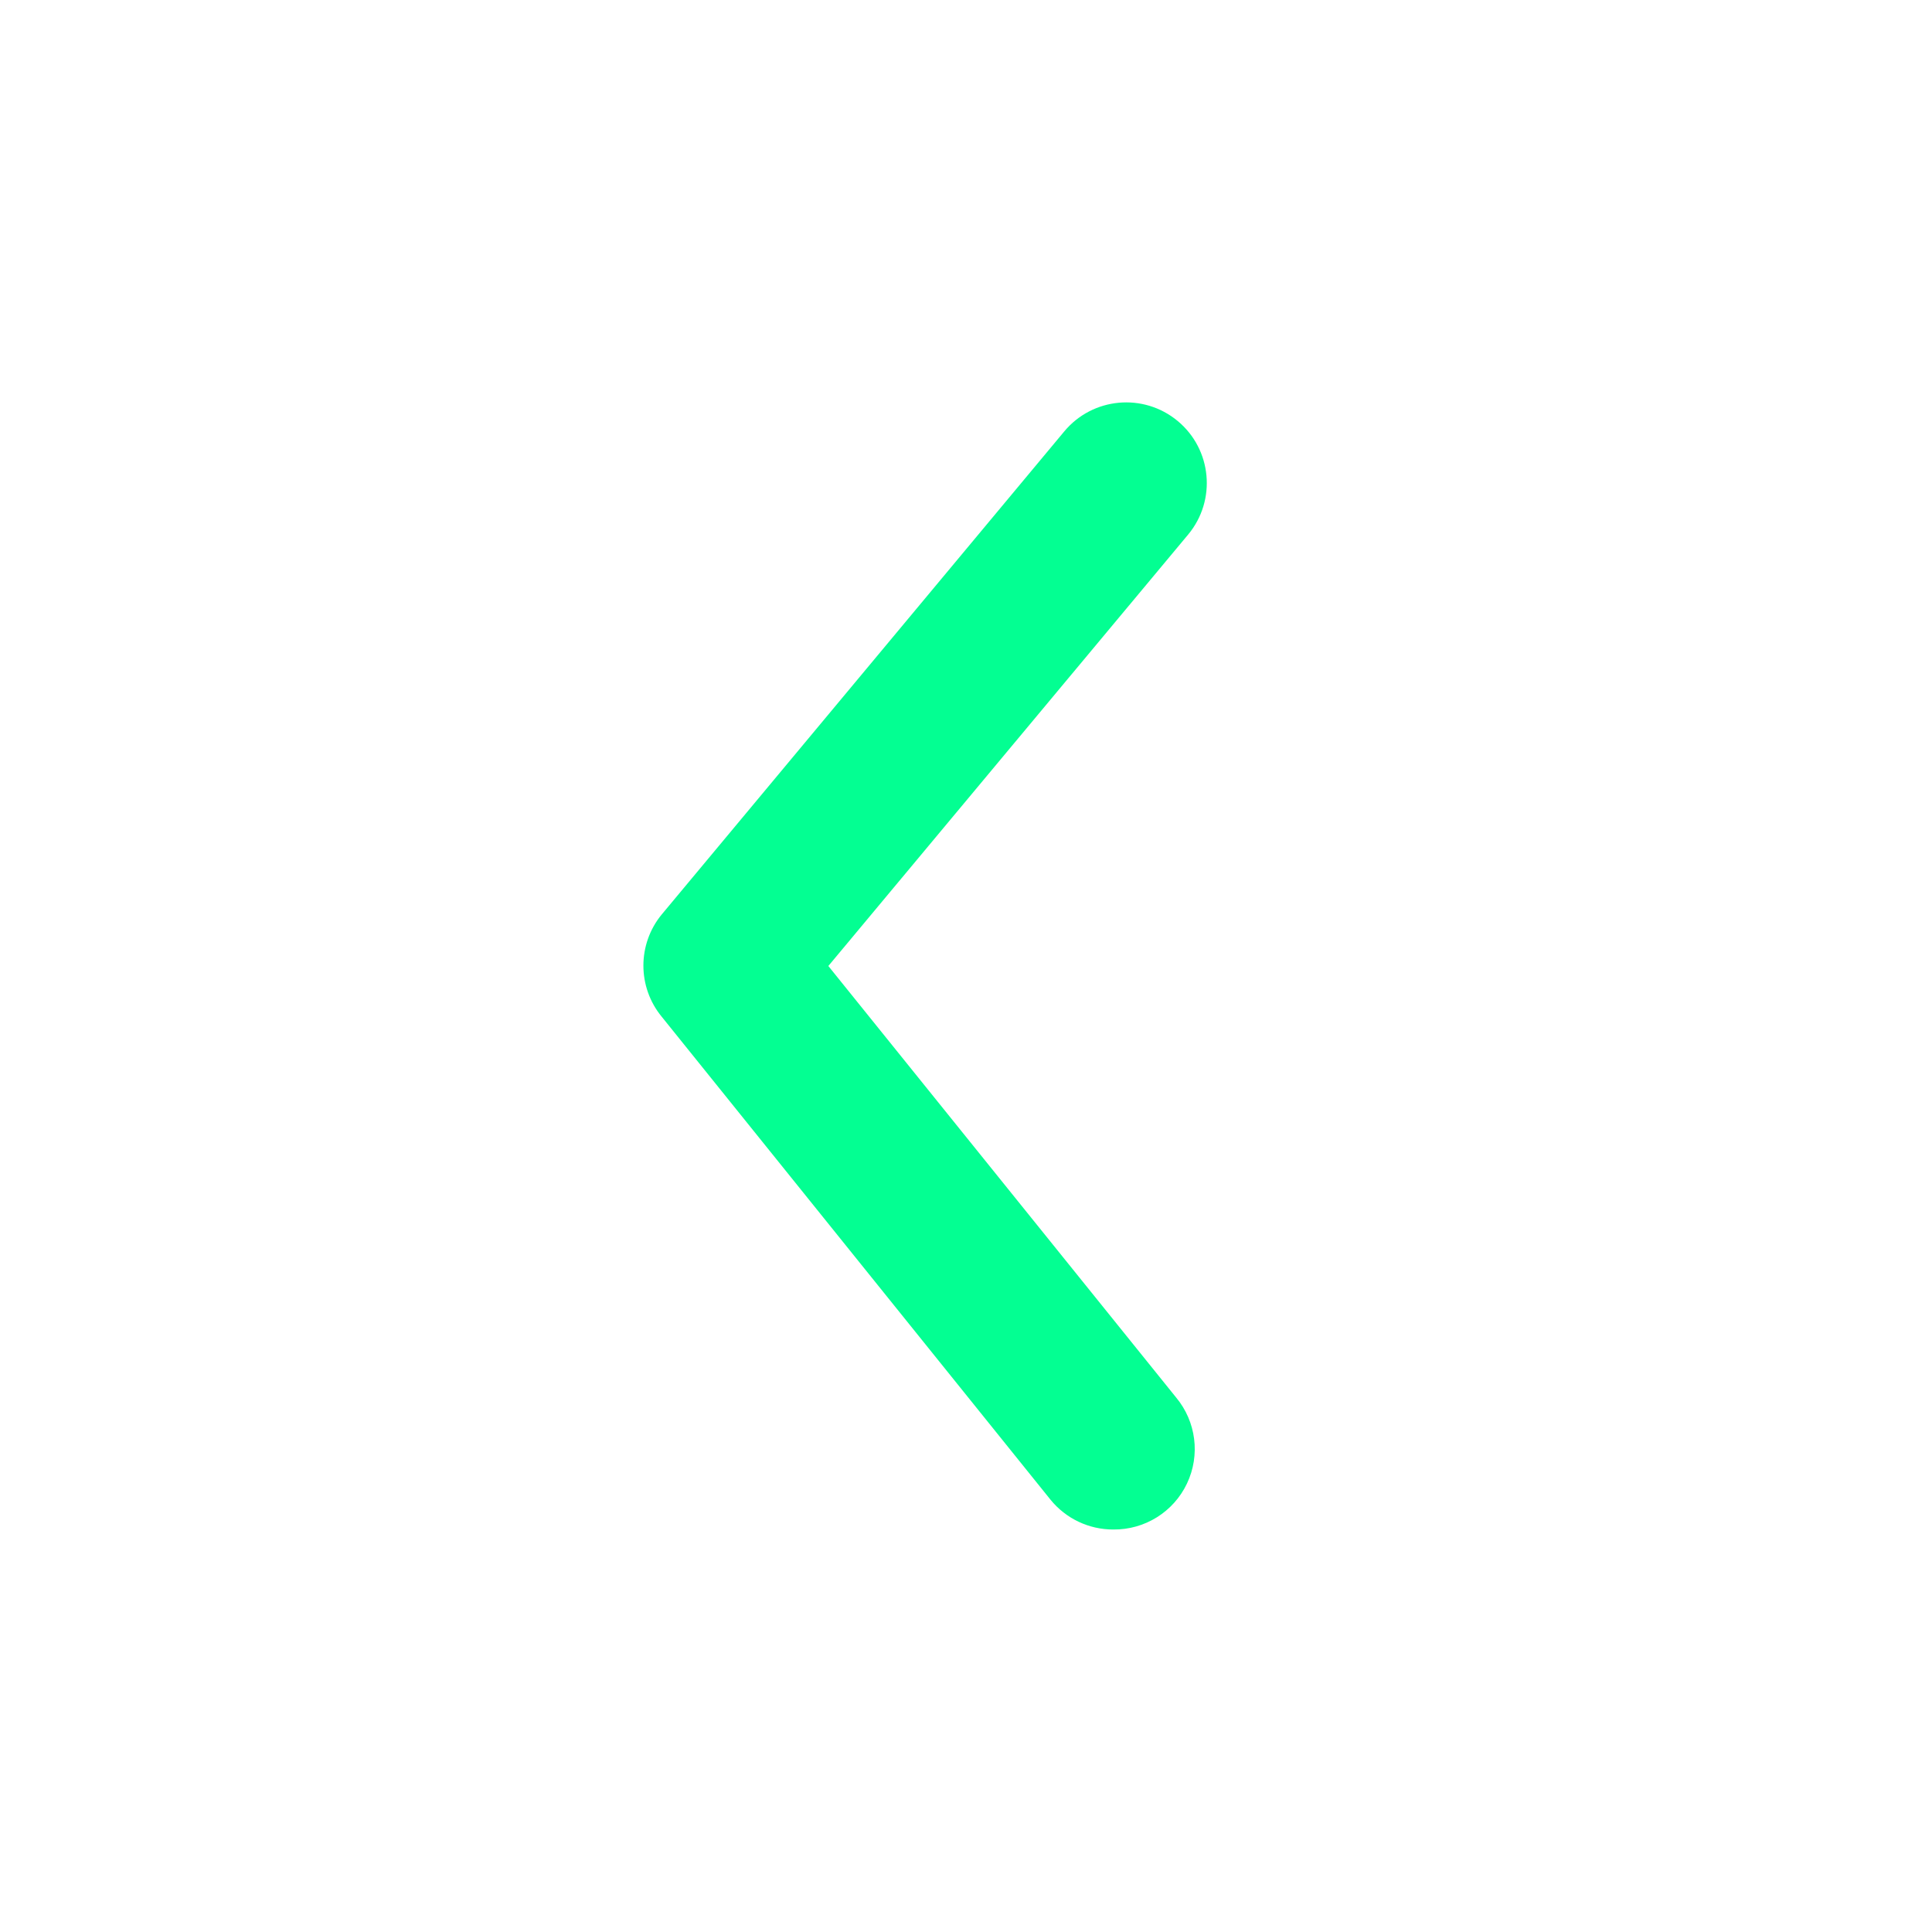
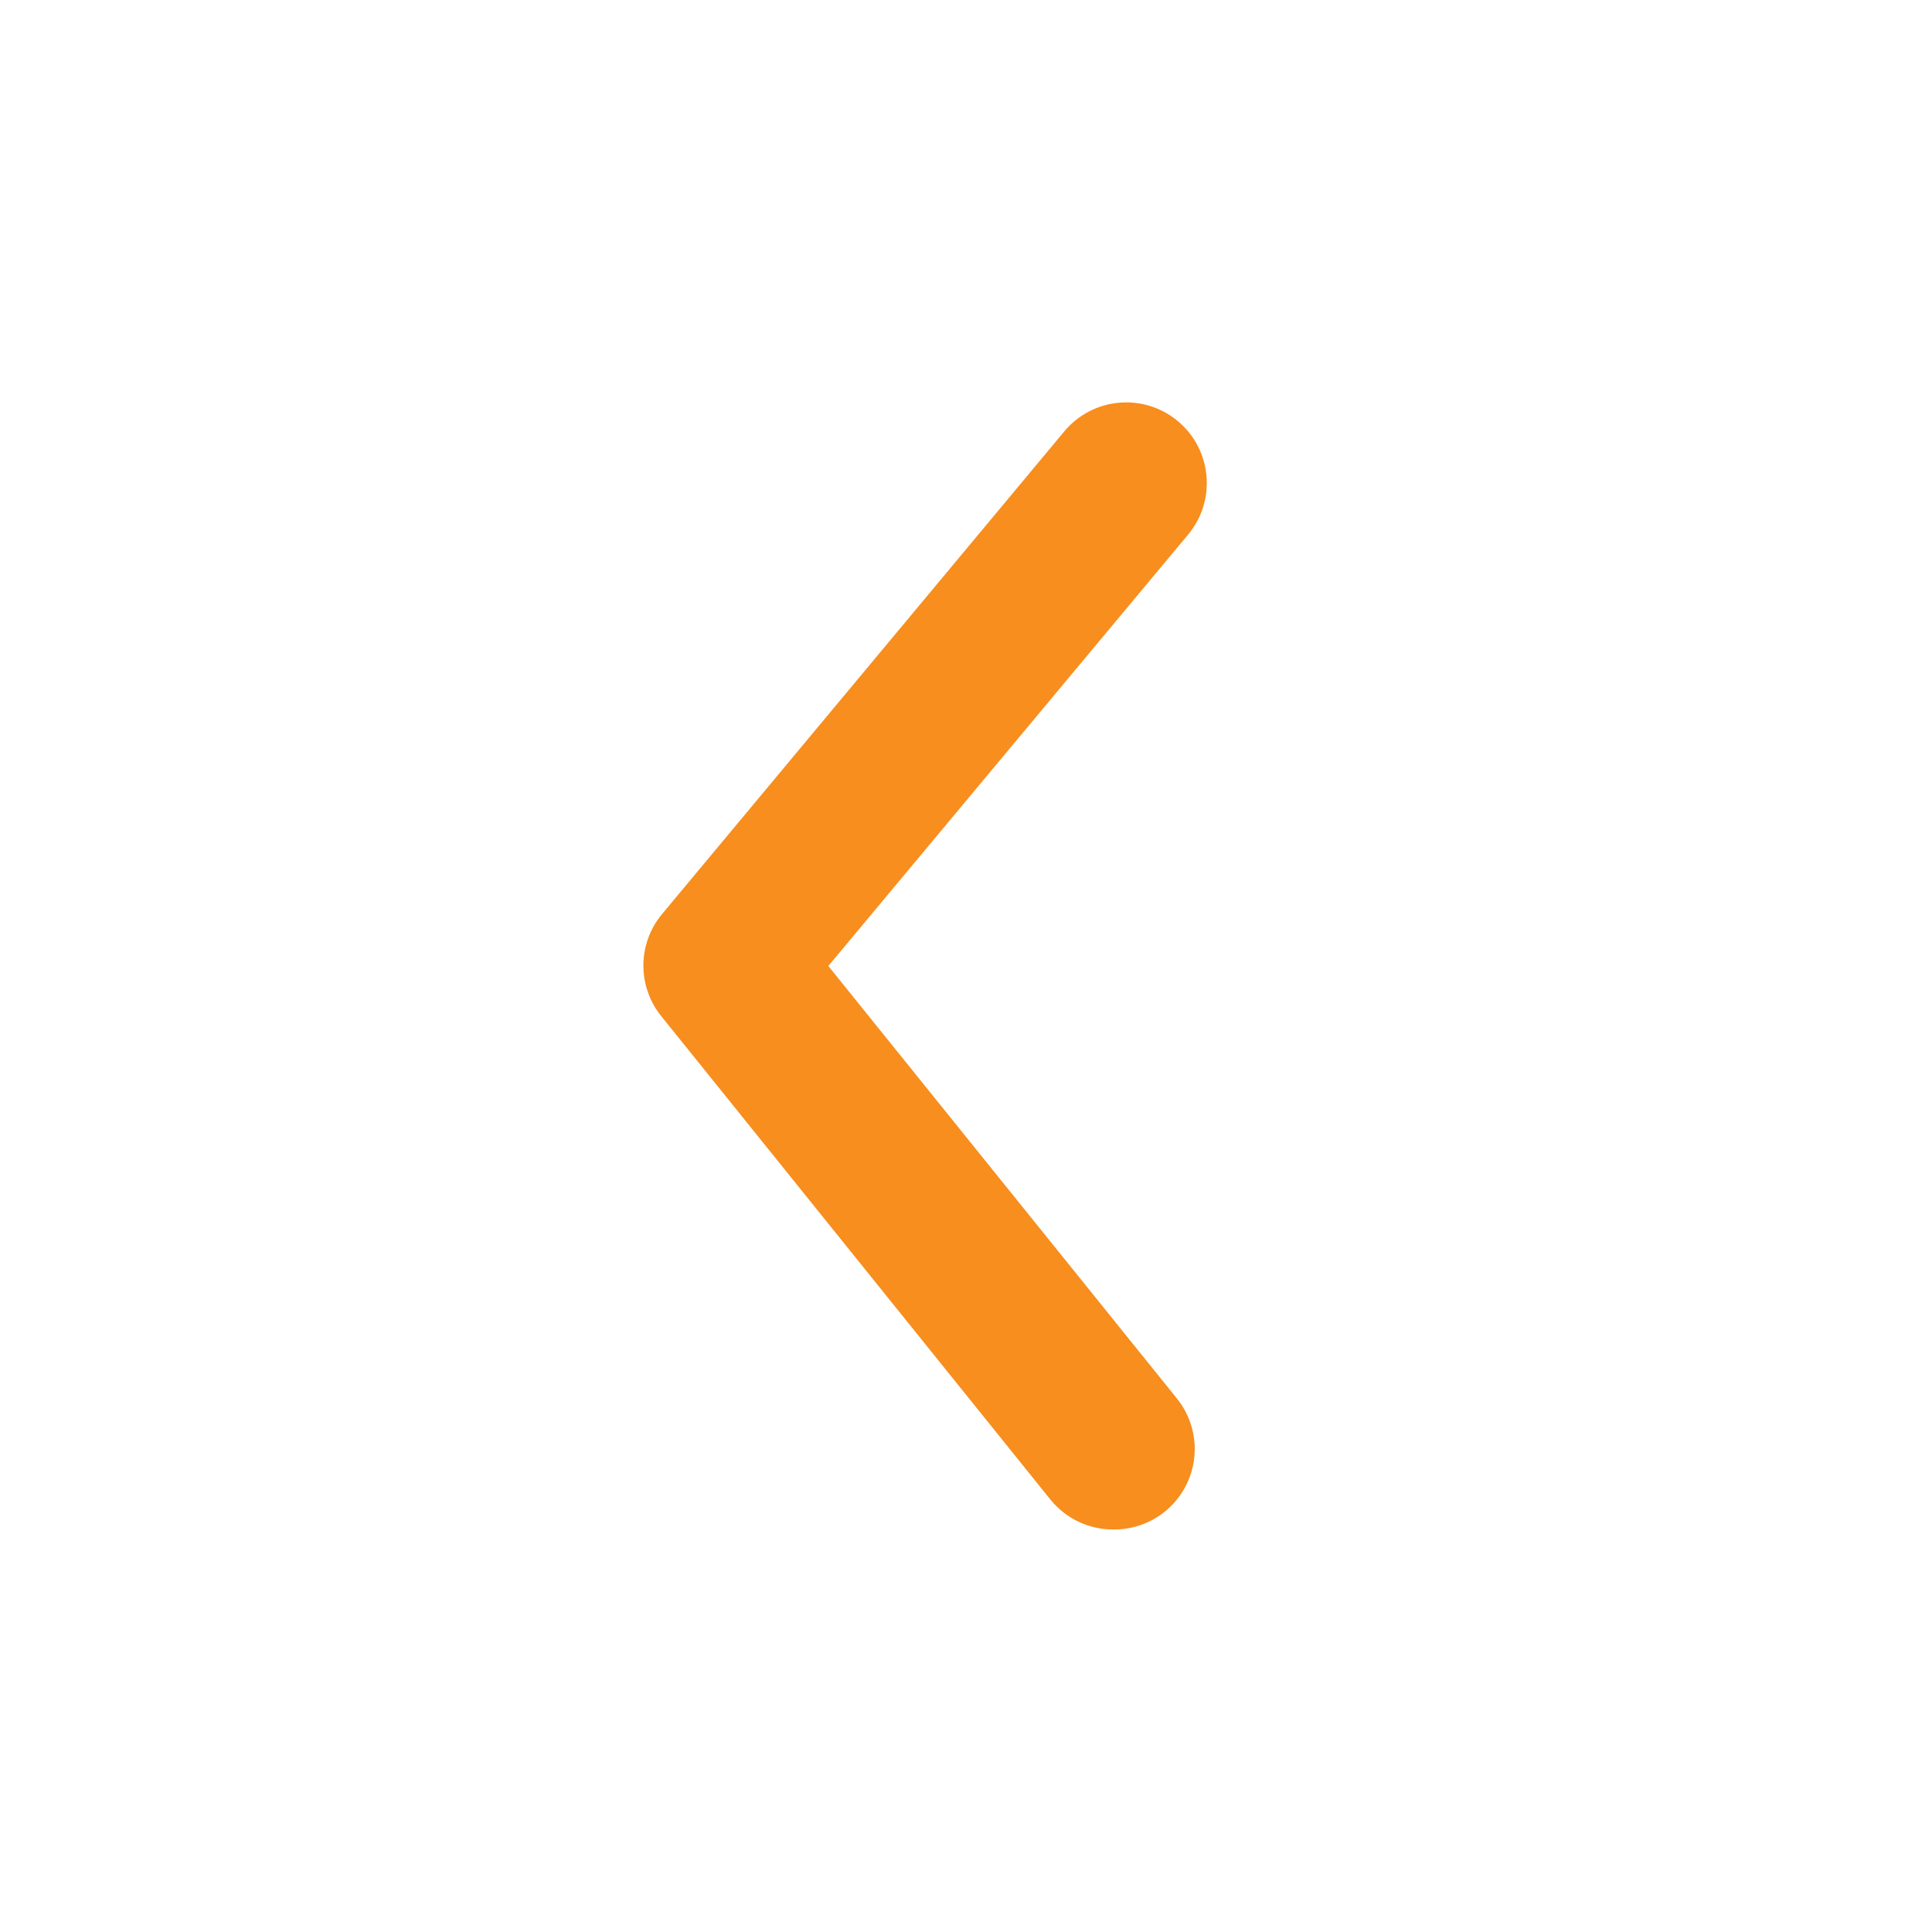
<svg xmlns="http://www.w3.org/2000/svg" viewBox="0 0 24 24">
-   <style>.st0{fill:rgb(3, 255, 146);}</style>
+   <style>.st0{fill:#f78e1e;}</style>
  <g class="st0" data-name="Layer 2">
    <g data-name="arrow-ios-back">
      <rect width="24" height="24" transform="rotate(90 12 12)" opacity="0" />
      <path d="M13.83 19a1 1 0 0 1-.78-.37l-4.83-6a1 1 0 0 1 0-1.27l5-6a1 1 0 0 1 1.54 1.28L10.29 12l4.32 5.36a1 1 0 0 1-.78 1.64z" />
    </g>
  </g>
</svg>
